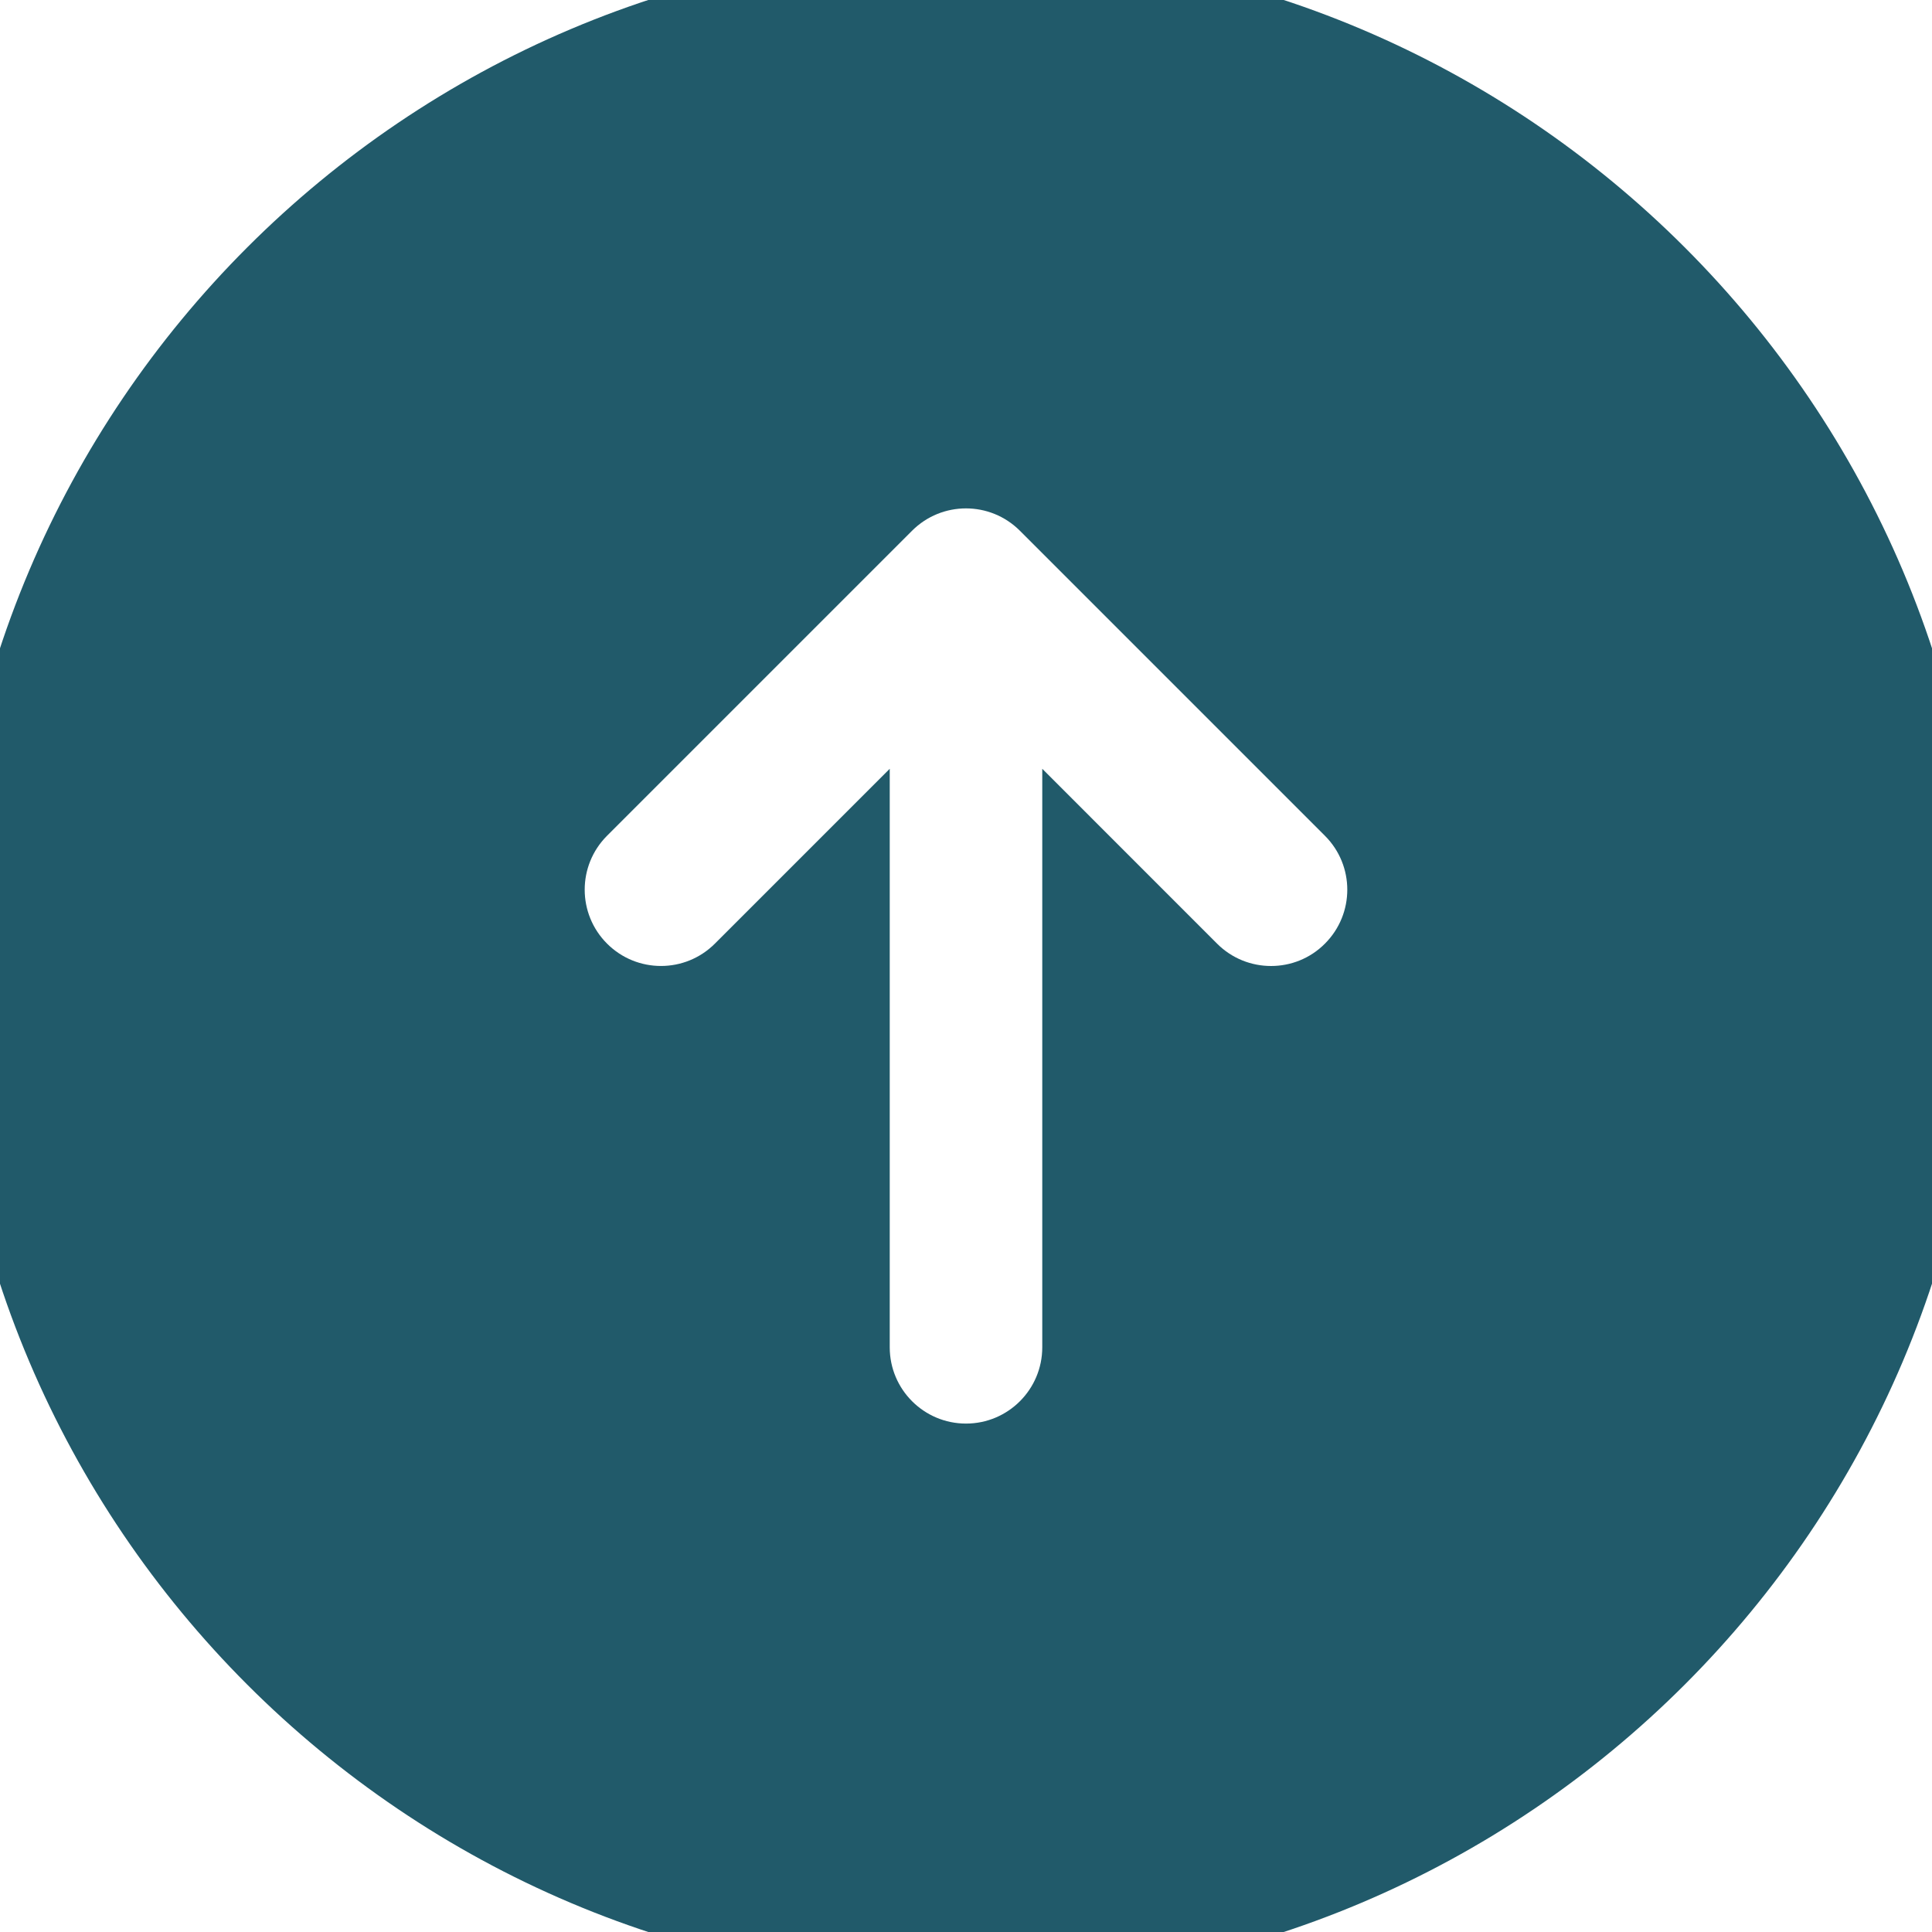
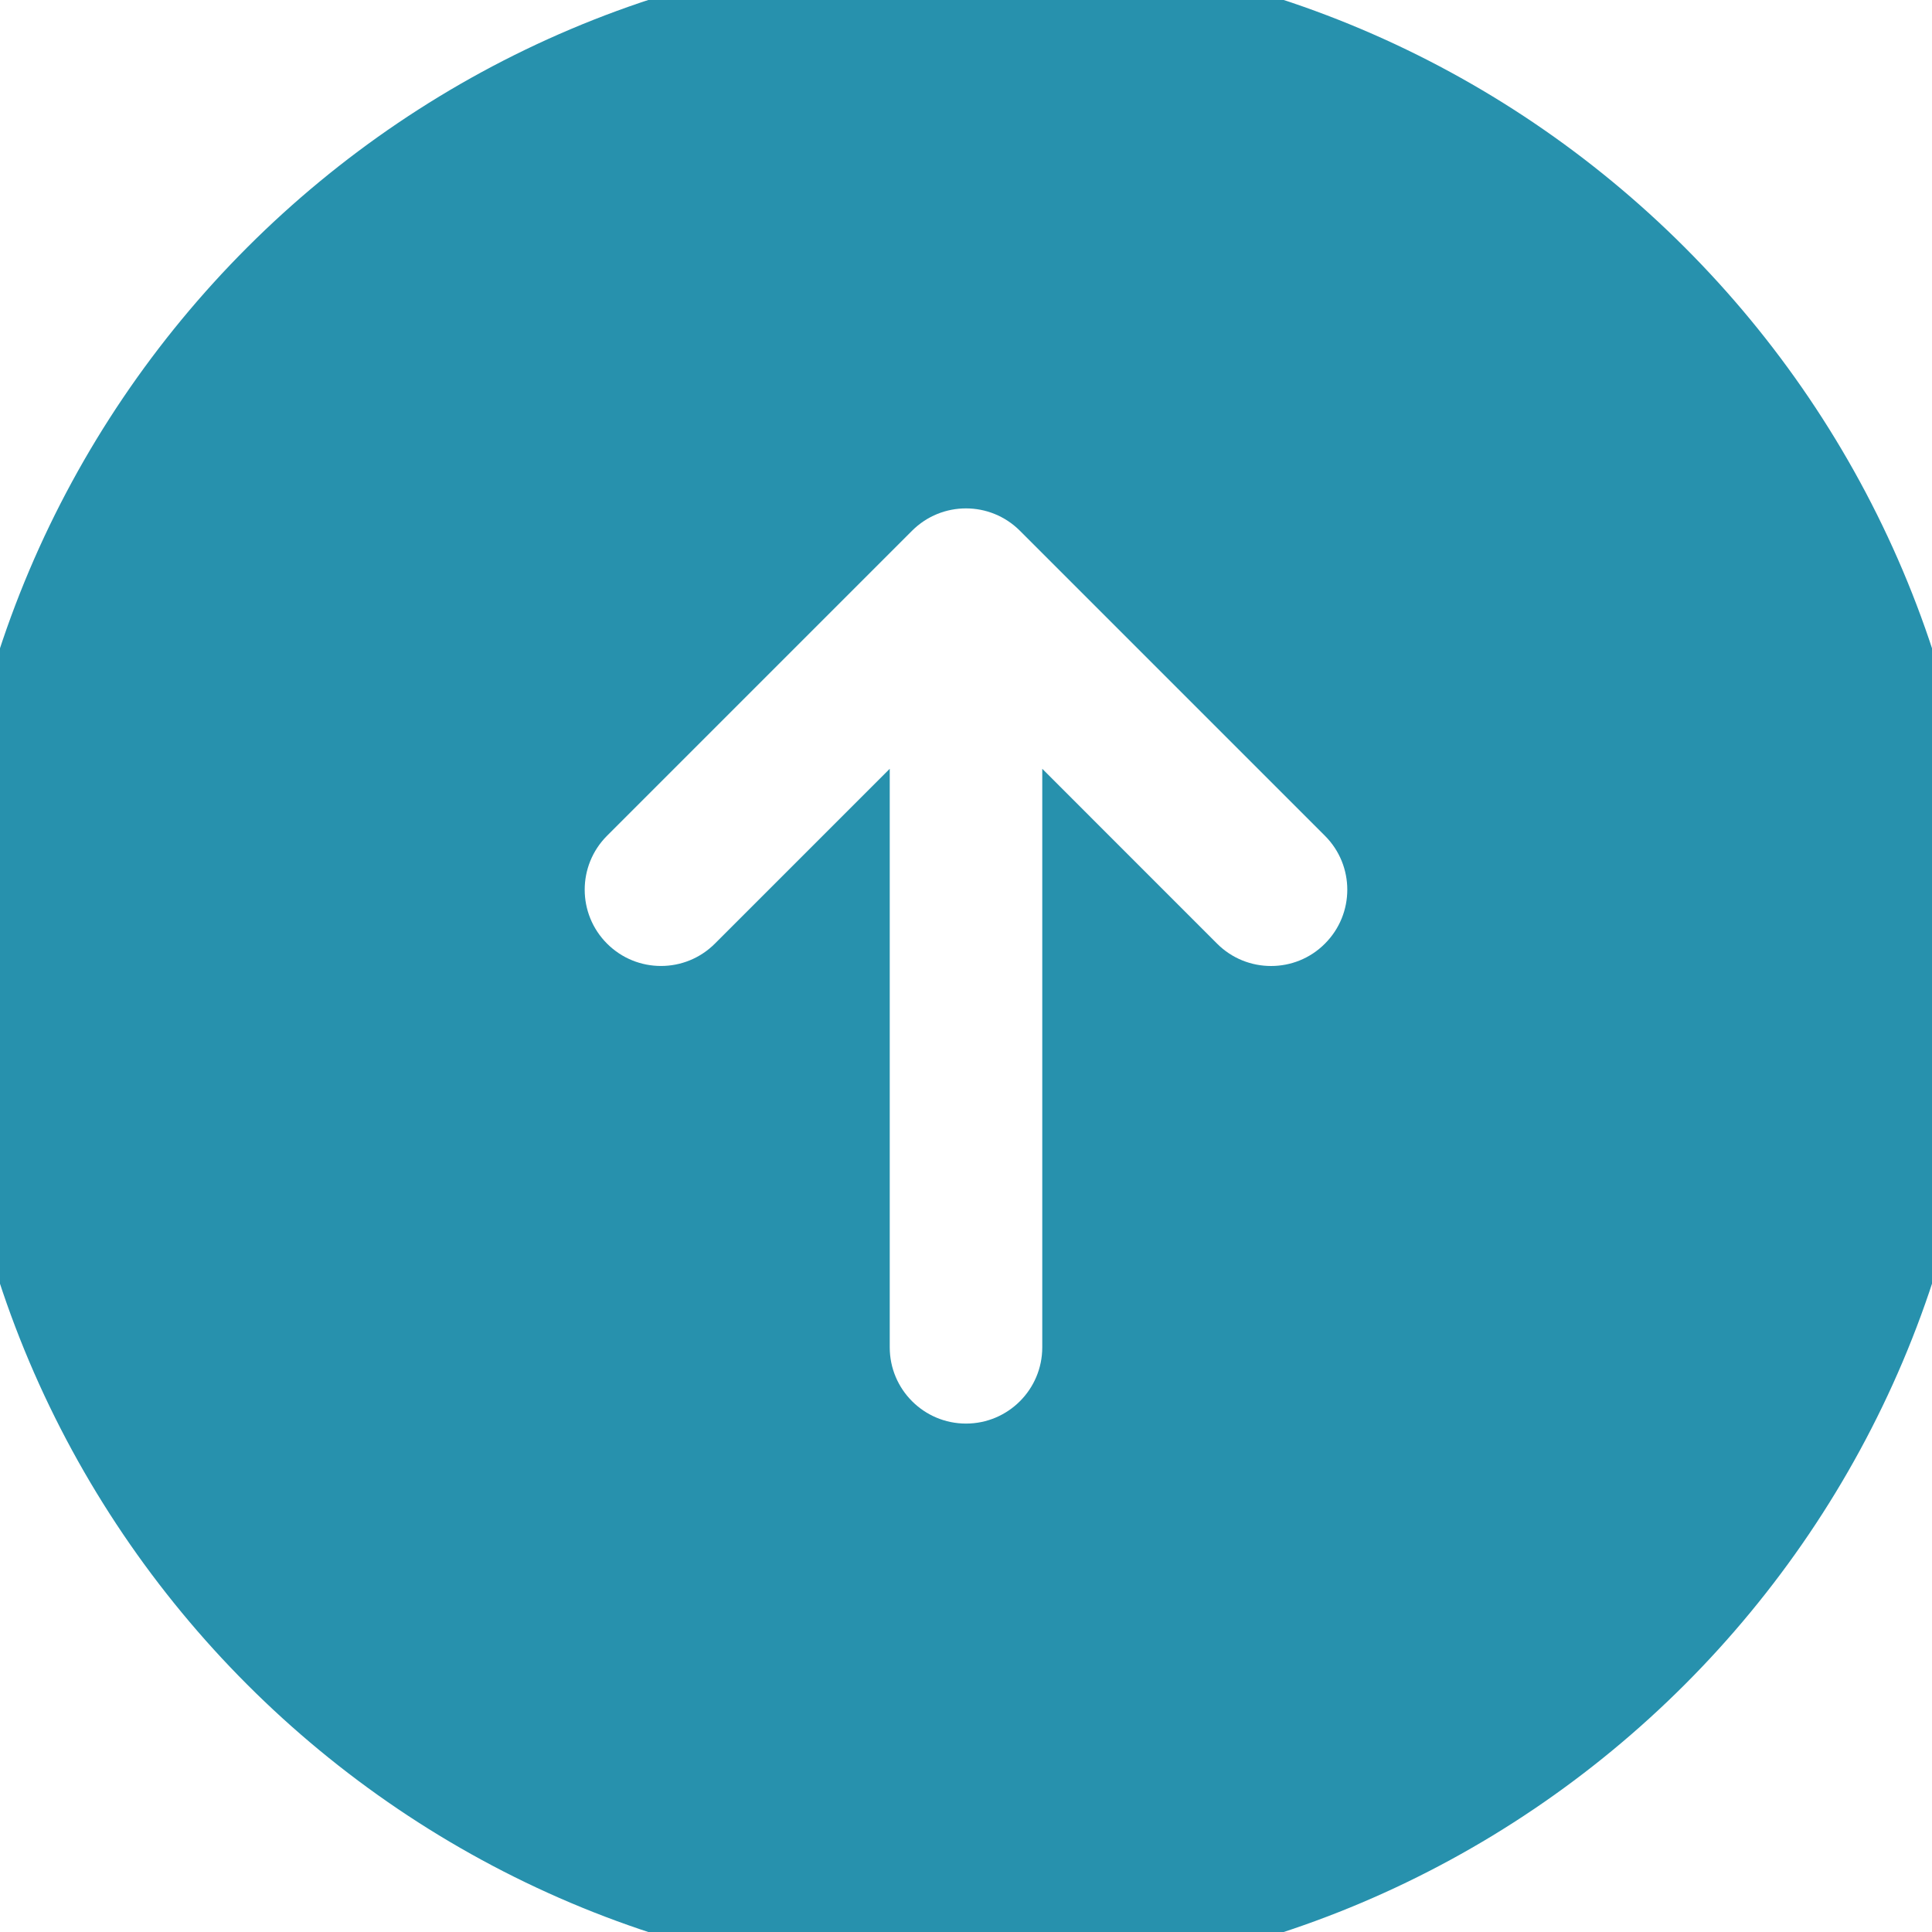
<svg xmlns="http://www.w3.org/2000/svg" version="1.1" id="Layer_1" x="0px" y="0px" viewBox="5 5 38 38" style="enable-background:new 0 0 48 48;" xml:space="preserve">
  <g>
-     <path style="fill:#215a6a;" d="M24,44c11.028,0,20-8.972,20-20S35.028,4,24,4S4,12.972,4,24S12.972,44,24,44z M16.939,21.439l6-6   c0.586-0.586,1.535-0.586,2.121,0l6,6c0.586,0.586,0.586,1.535,0,2.121C30.768,23.854,30.384,24,30,24s-0.768-0.146-1.061-0.439   L25.5,20.121V31.5c0,0.828-0.672,1.5-1.5,1.5s-1.5-0.672-1.5-1.5V20.121l-3.439,3.439c-0.586,0.586-1.535,0.586-2.121,0   S16.354,22.025,16.939,21.439z" />
+     <path style="fill:#2791ad;" d="M24,44c11.028,0,20-8.972,20-20S35.028,4,24,4S4,12.972,4,24S12.972,44,24,44z M16.939,21.439l6-6   c0.586-0.586,1.535-0.586,2.121,0l6,6c0.586,0.586,0.586,1.535,0,2.121C30.768,23.854,30.384,24,30,24s-0.768-0.146-1.061-0.439   L25.5,20.121V31.5c0,0.828-0.672,1.5-1.5,1.5s-1.5-0.672-1.5-1.5V20.121l-3.439,3.439c-0.586,0.586-1.535,0.586-2.121,0   S16.354,22.025,16.939,21.439z" />
  </g>
</svg>
